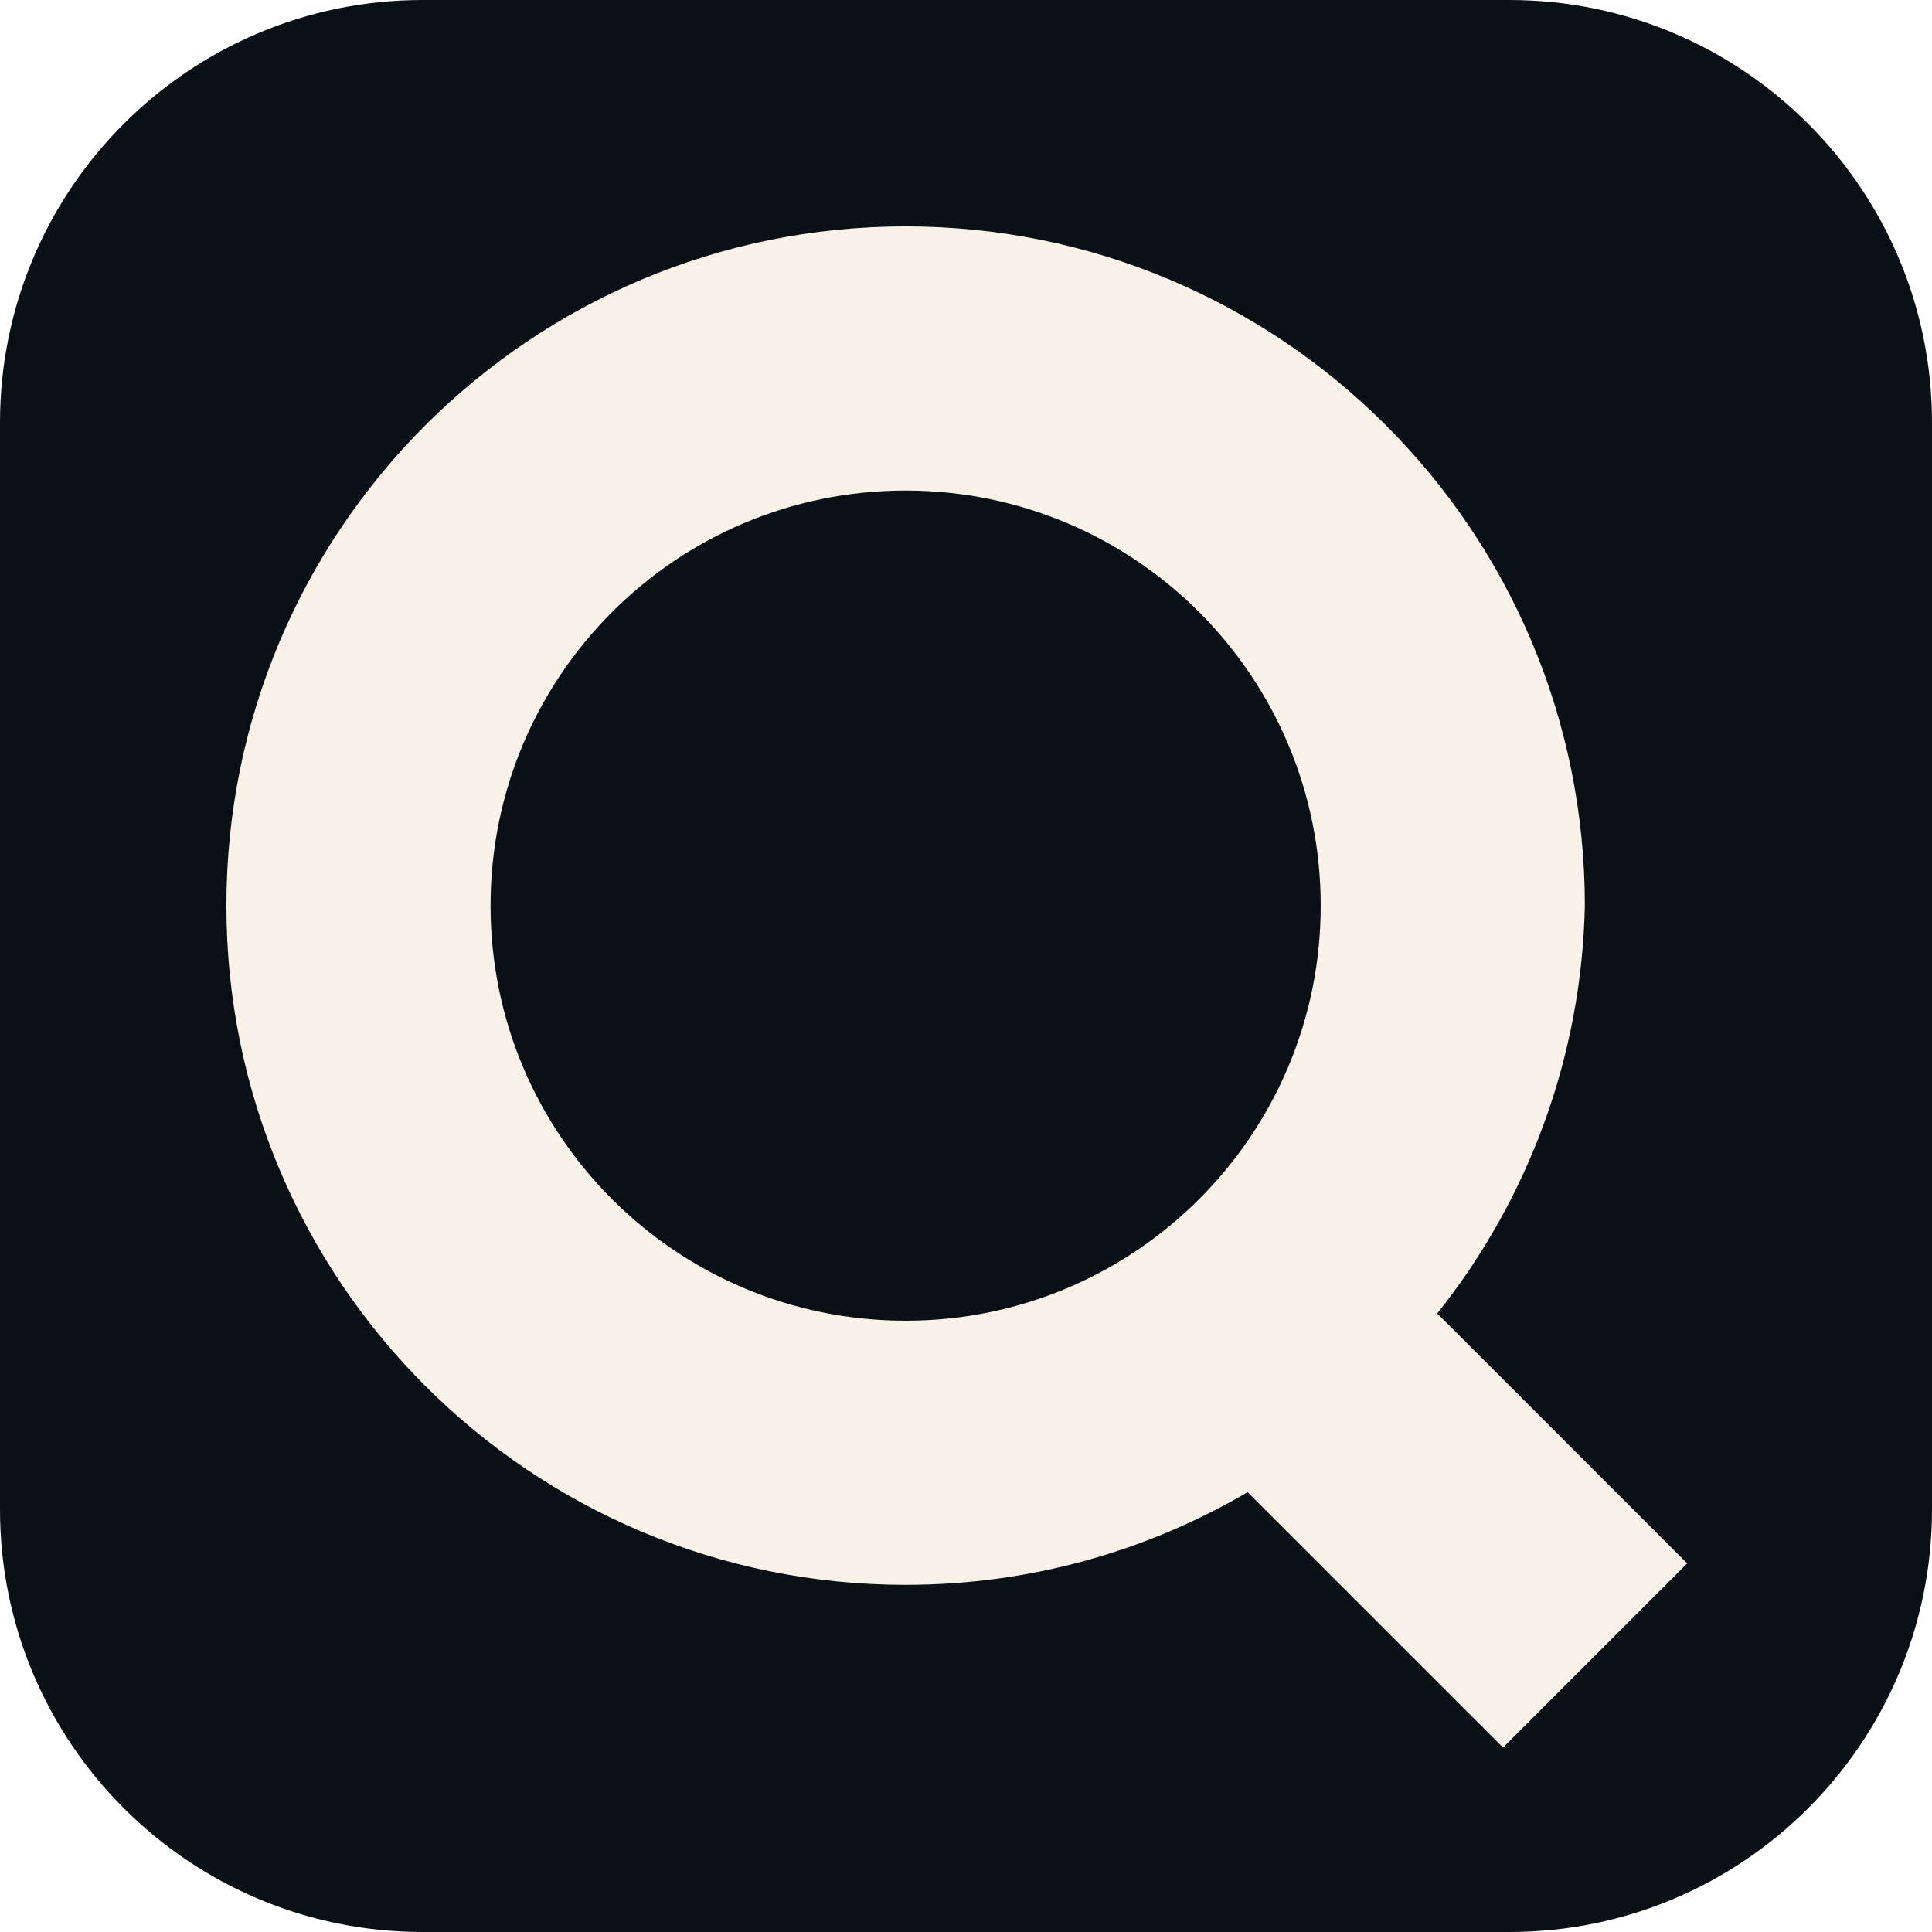
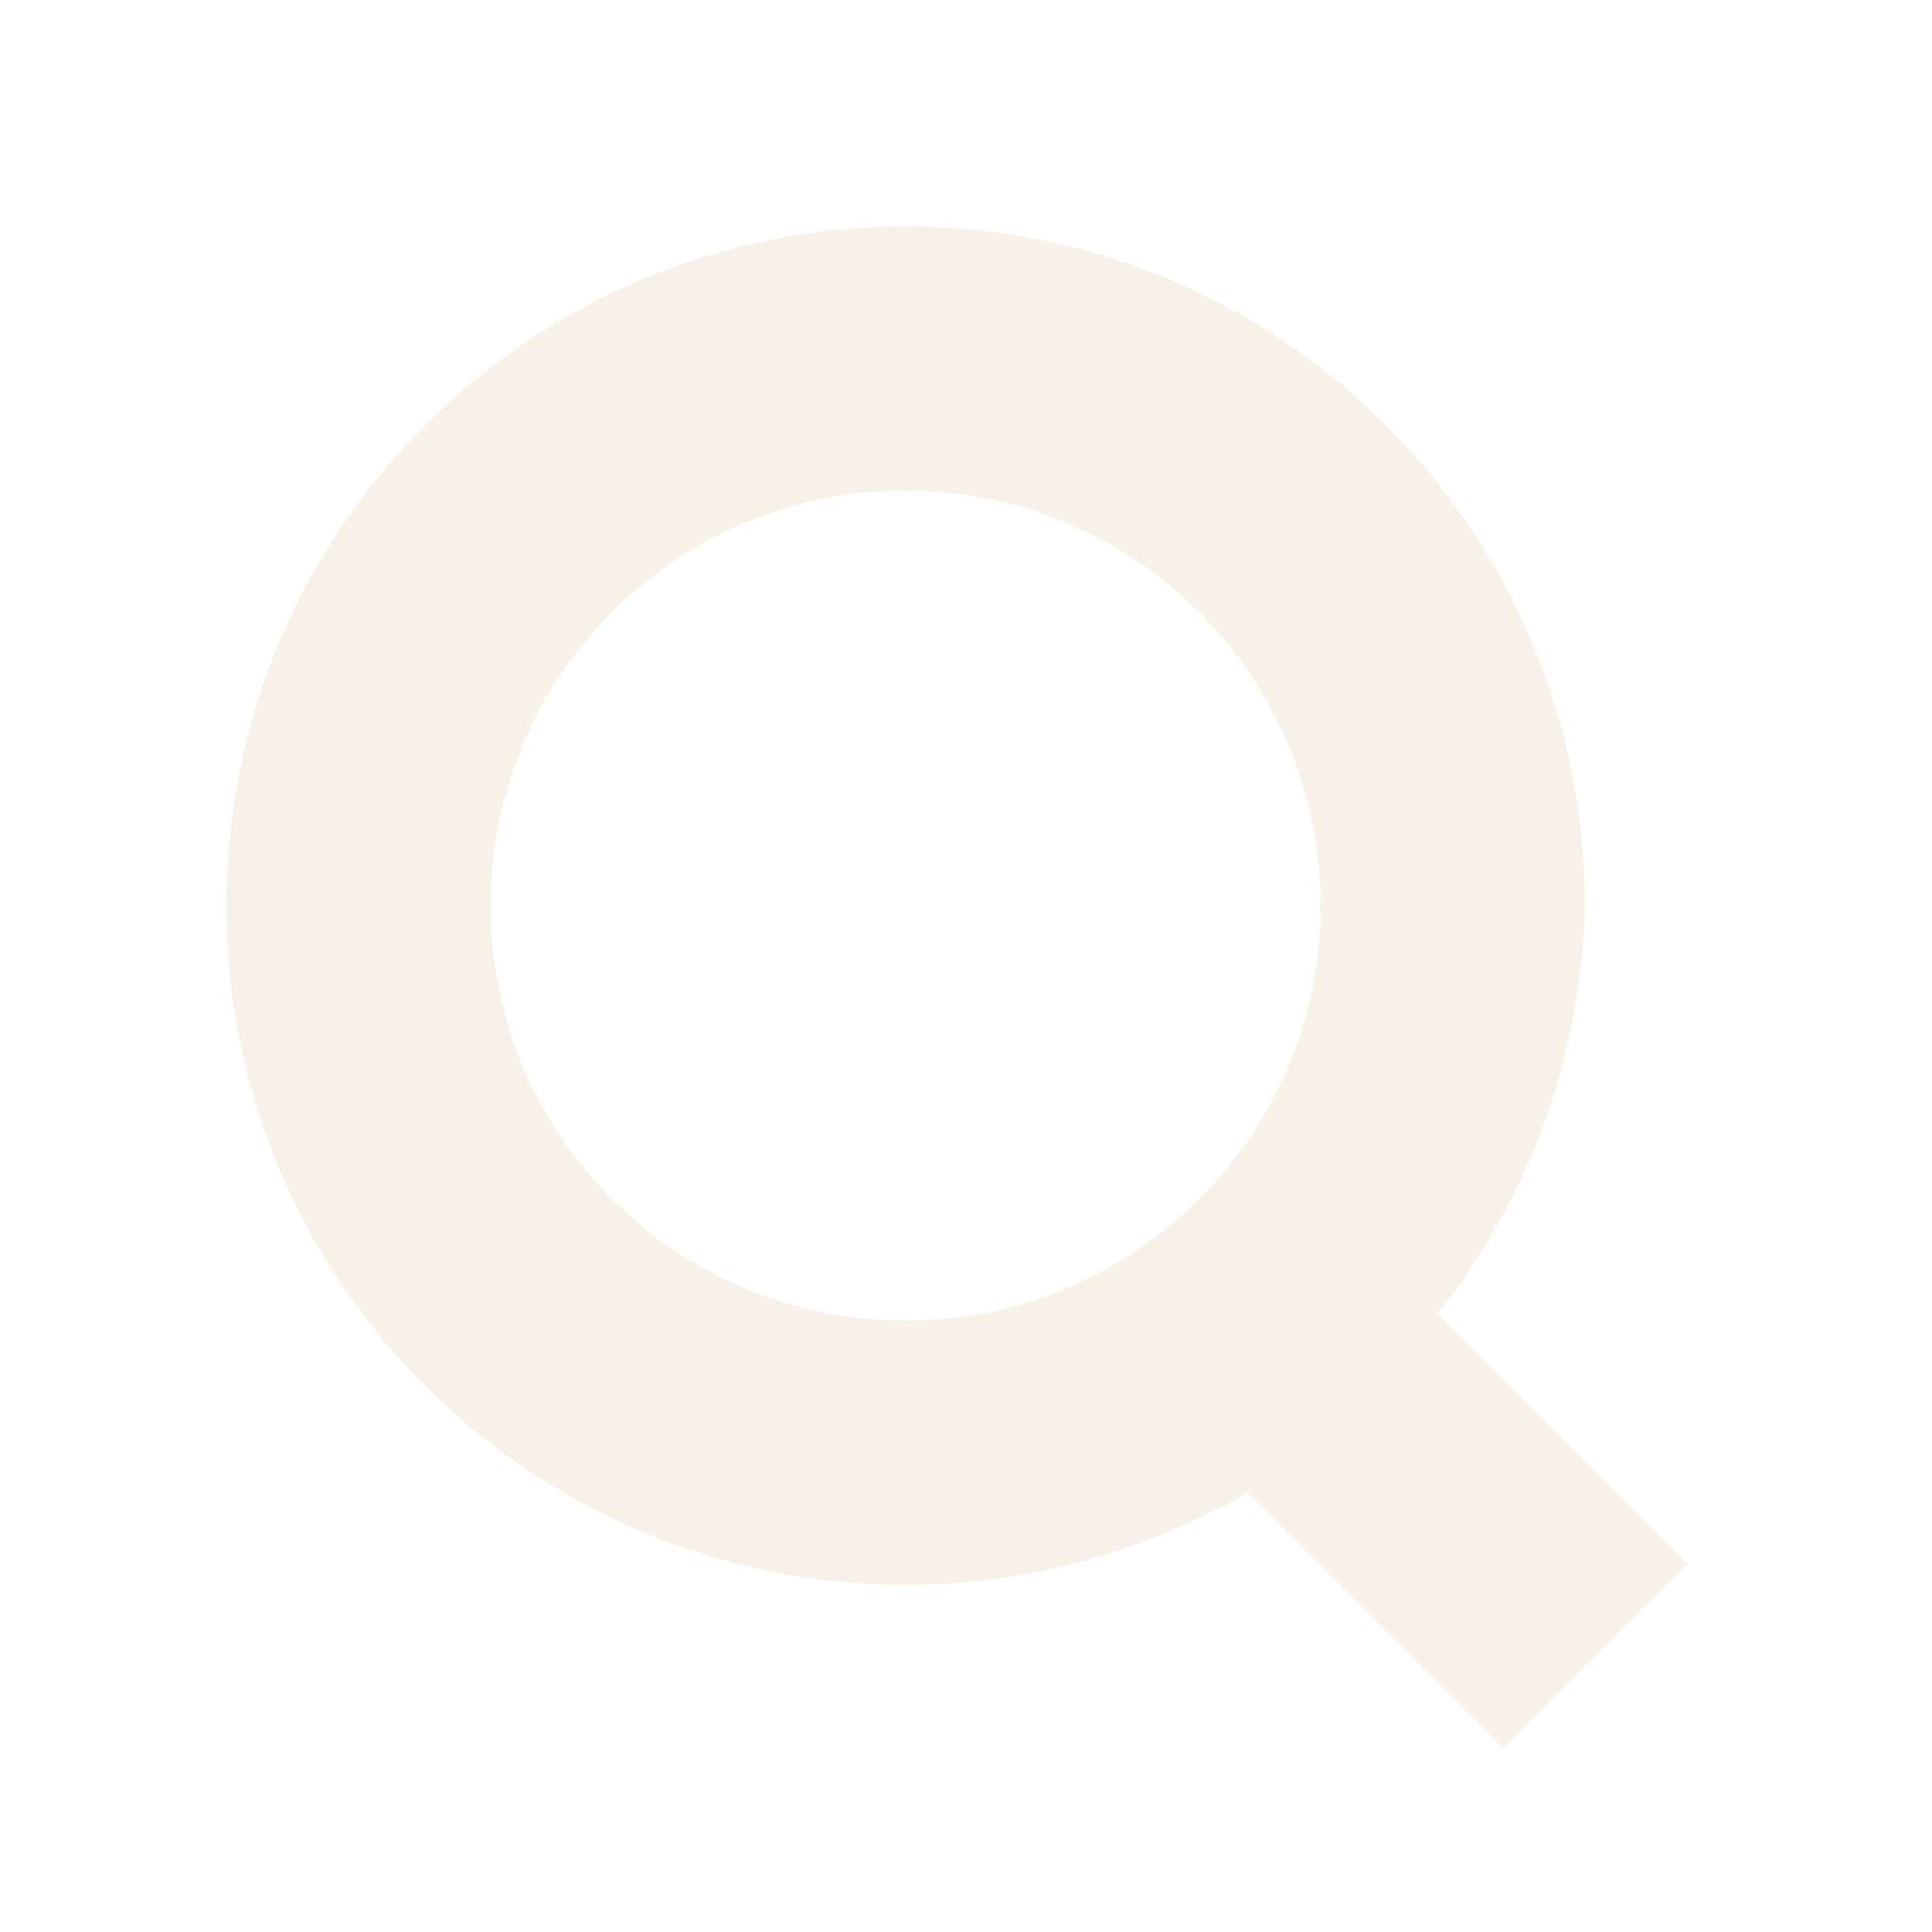
<svg xmlns="http://www.w3.org/2000/svg" viewBox="0 0 64 64" role="img" aria-labelledby="title desc">
-   <rect width="64" height="64" rx="14" fill="#0b1017" />
  <path fill="#f7f1e8" fill-rule="evenodd" d="M30 7.5C17.57 7.5 7.5 17.57 7.5 30S17.57 52.5 30 52.5c4.13 0 8-1.12 11.33-3.07l8.46 8.46 6.1-6.1-8.28-8.28A22.4 22.4 0 0 0 52.5 30C52.5 17.57 42.43 7.5 30 7.5Zm0 8.75c7.6 0 13.75 6.16 13.75 13.75S37.6 43.75 30 43.75 16.25 37.6 16.25 30 22.4 16.25 30 16.25Z" />
</svg>
